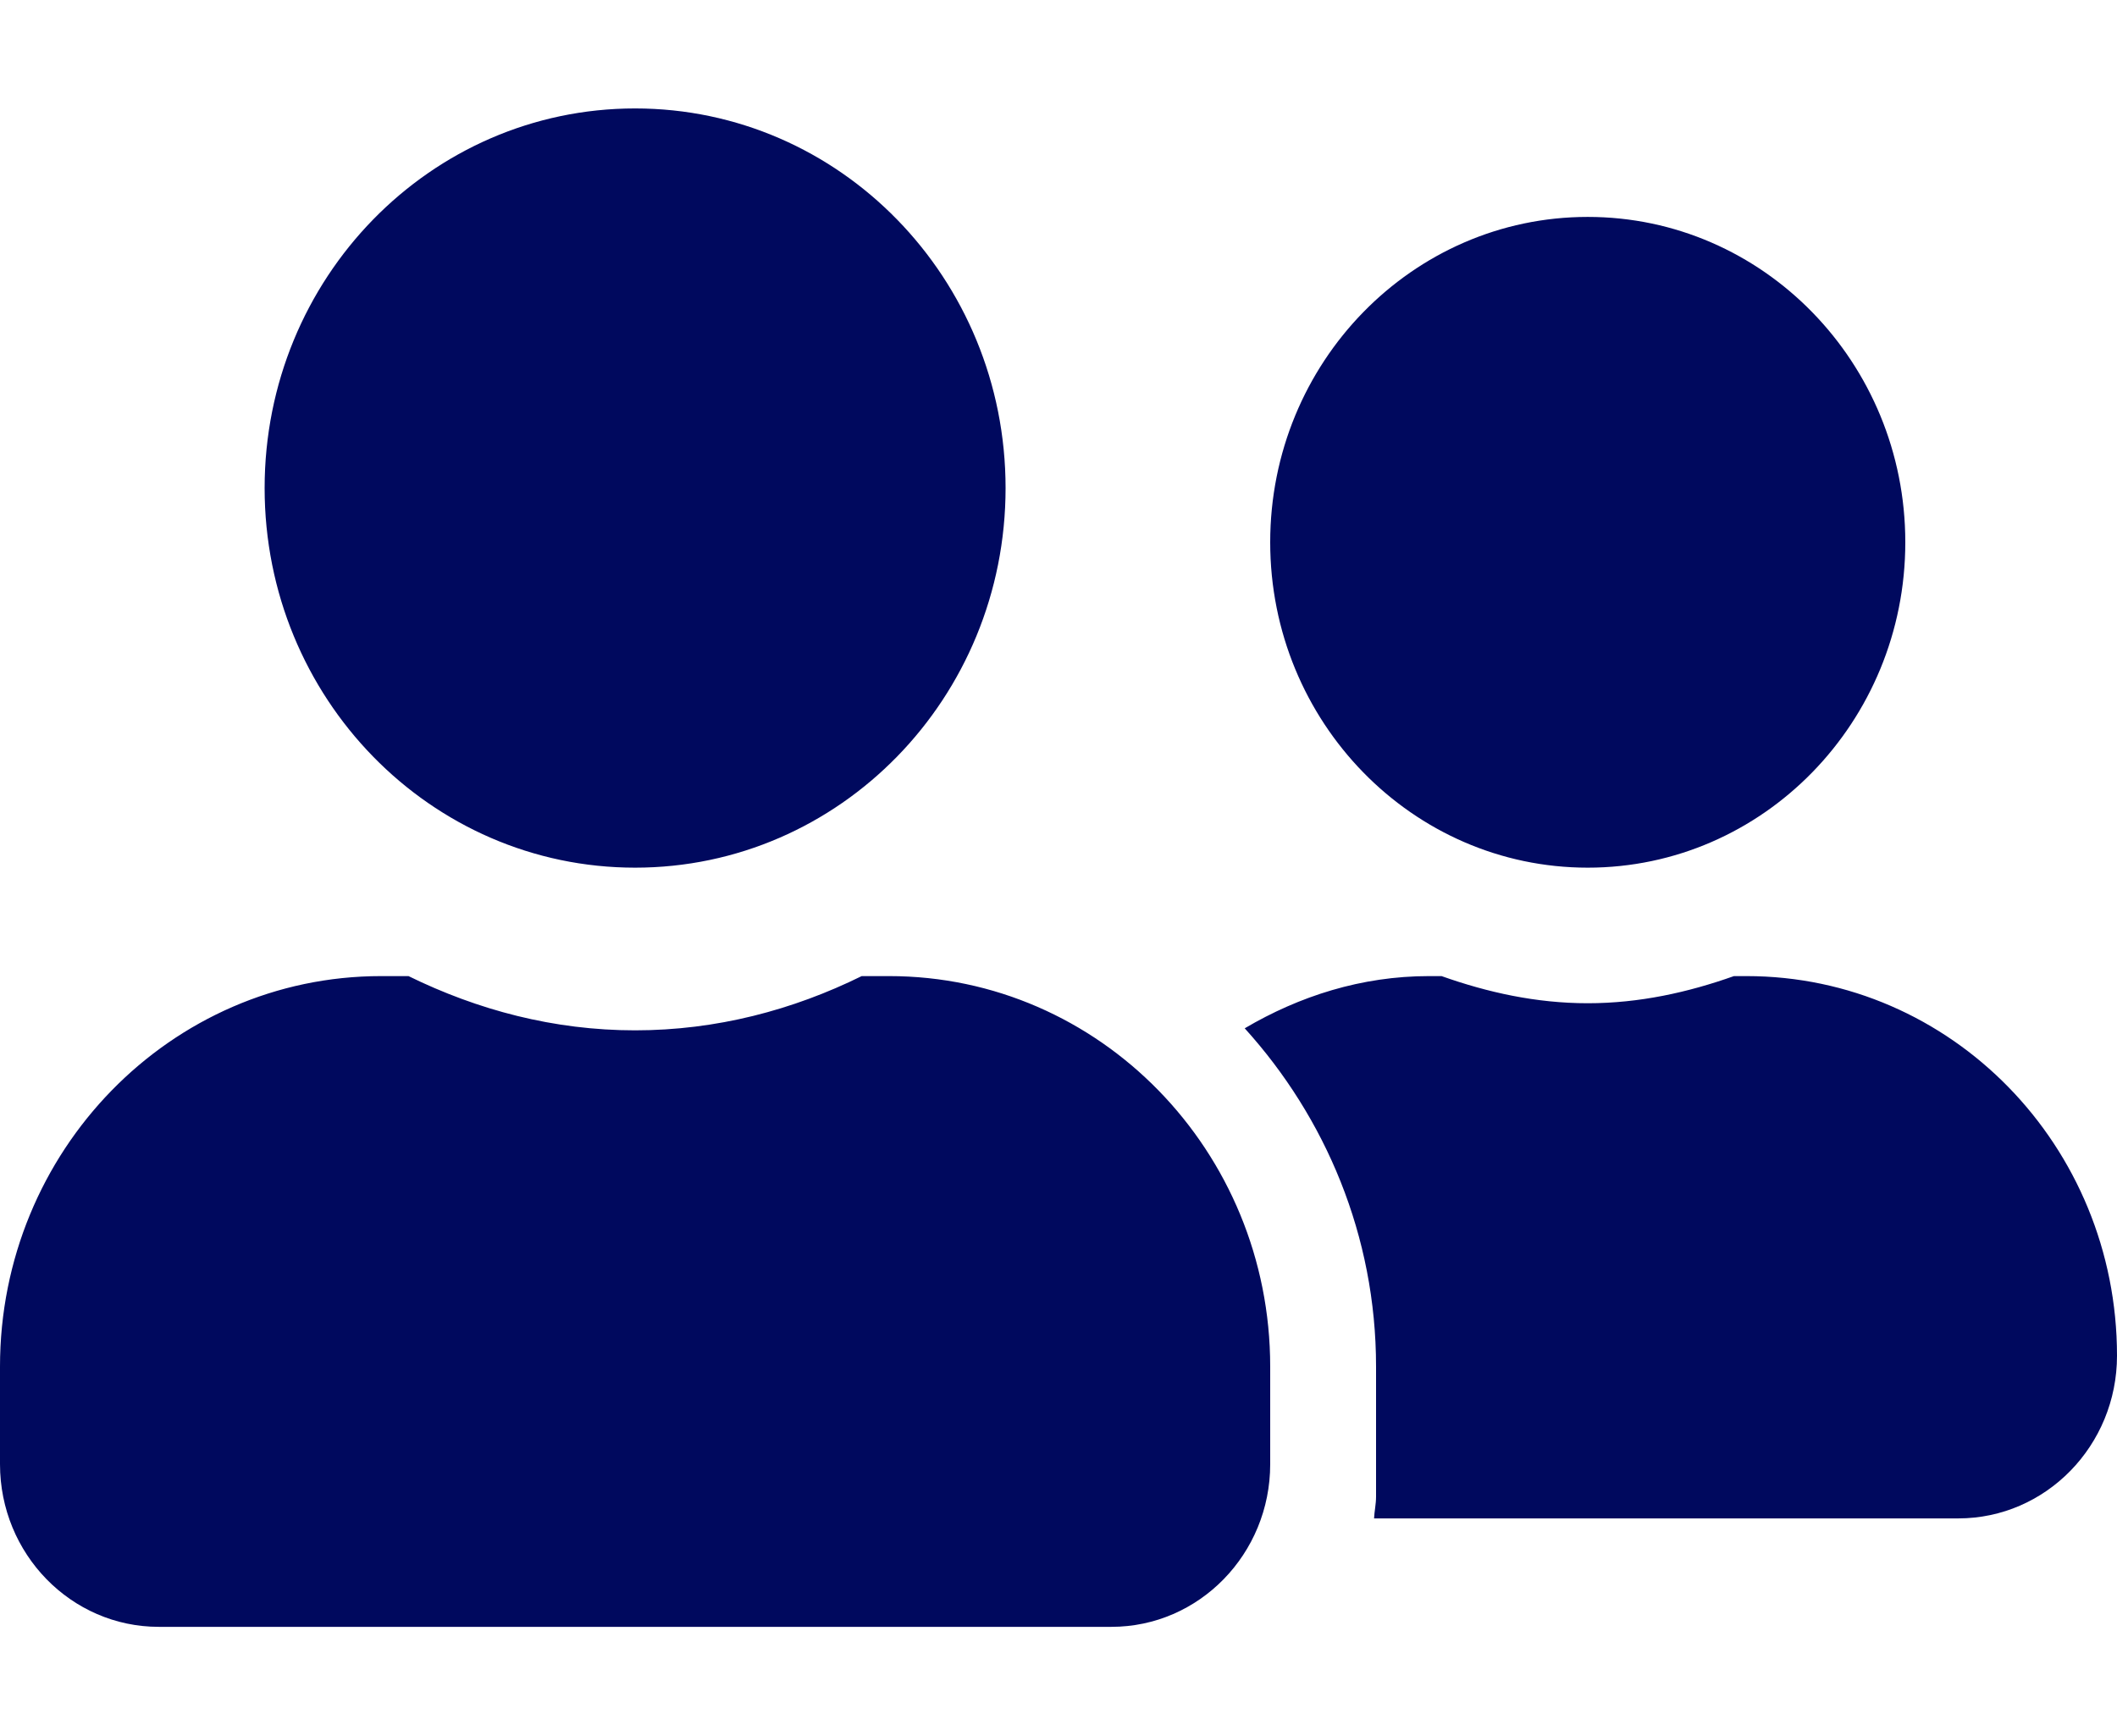
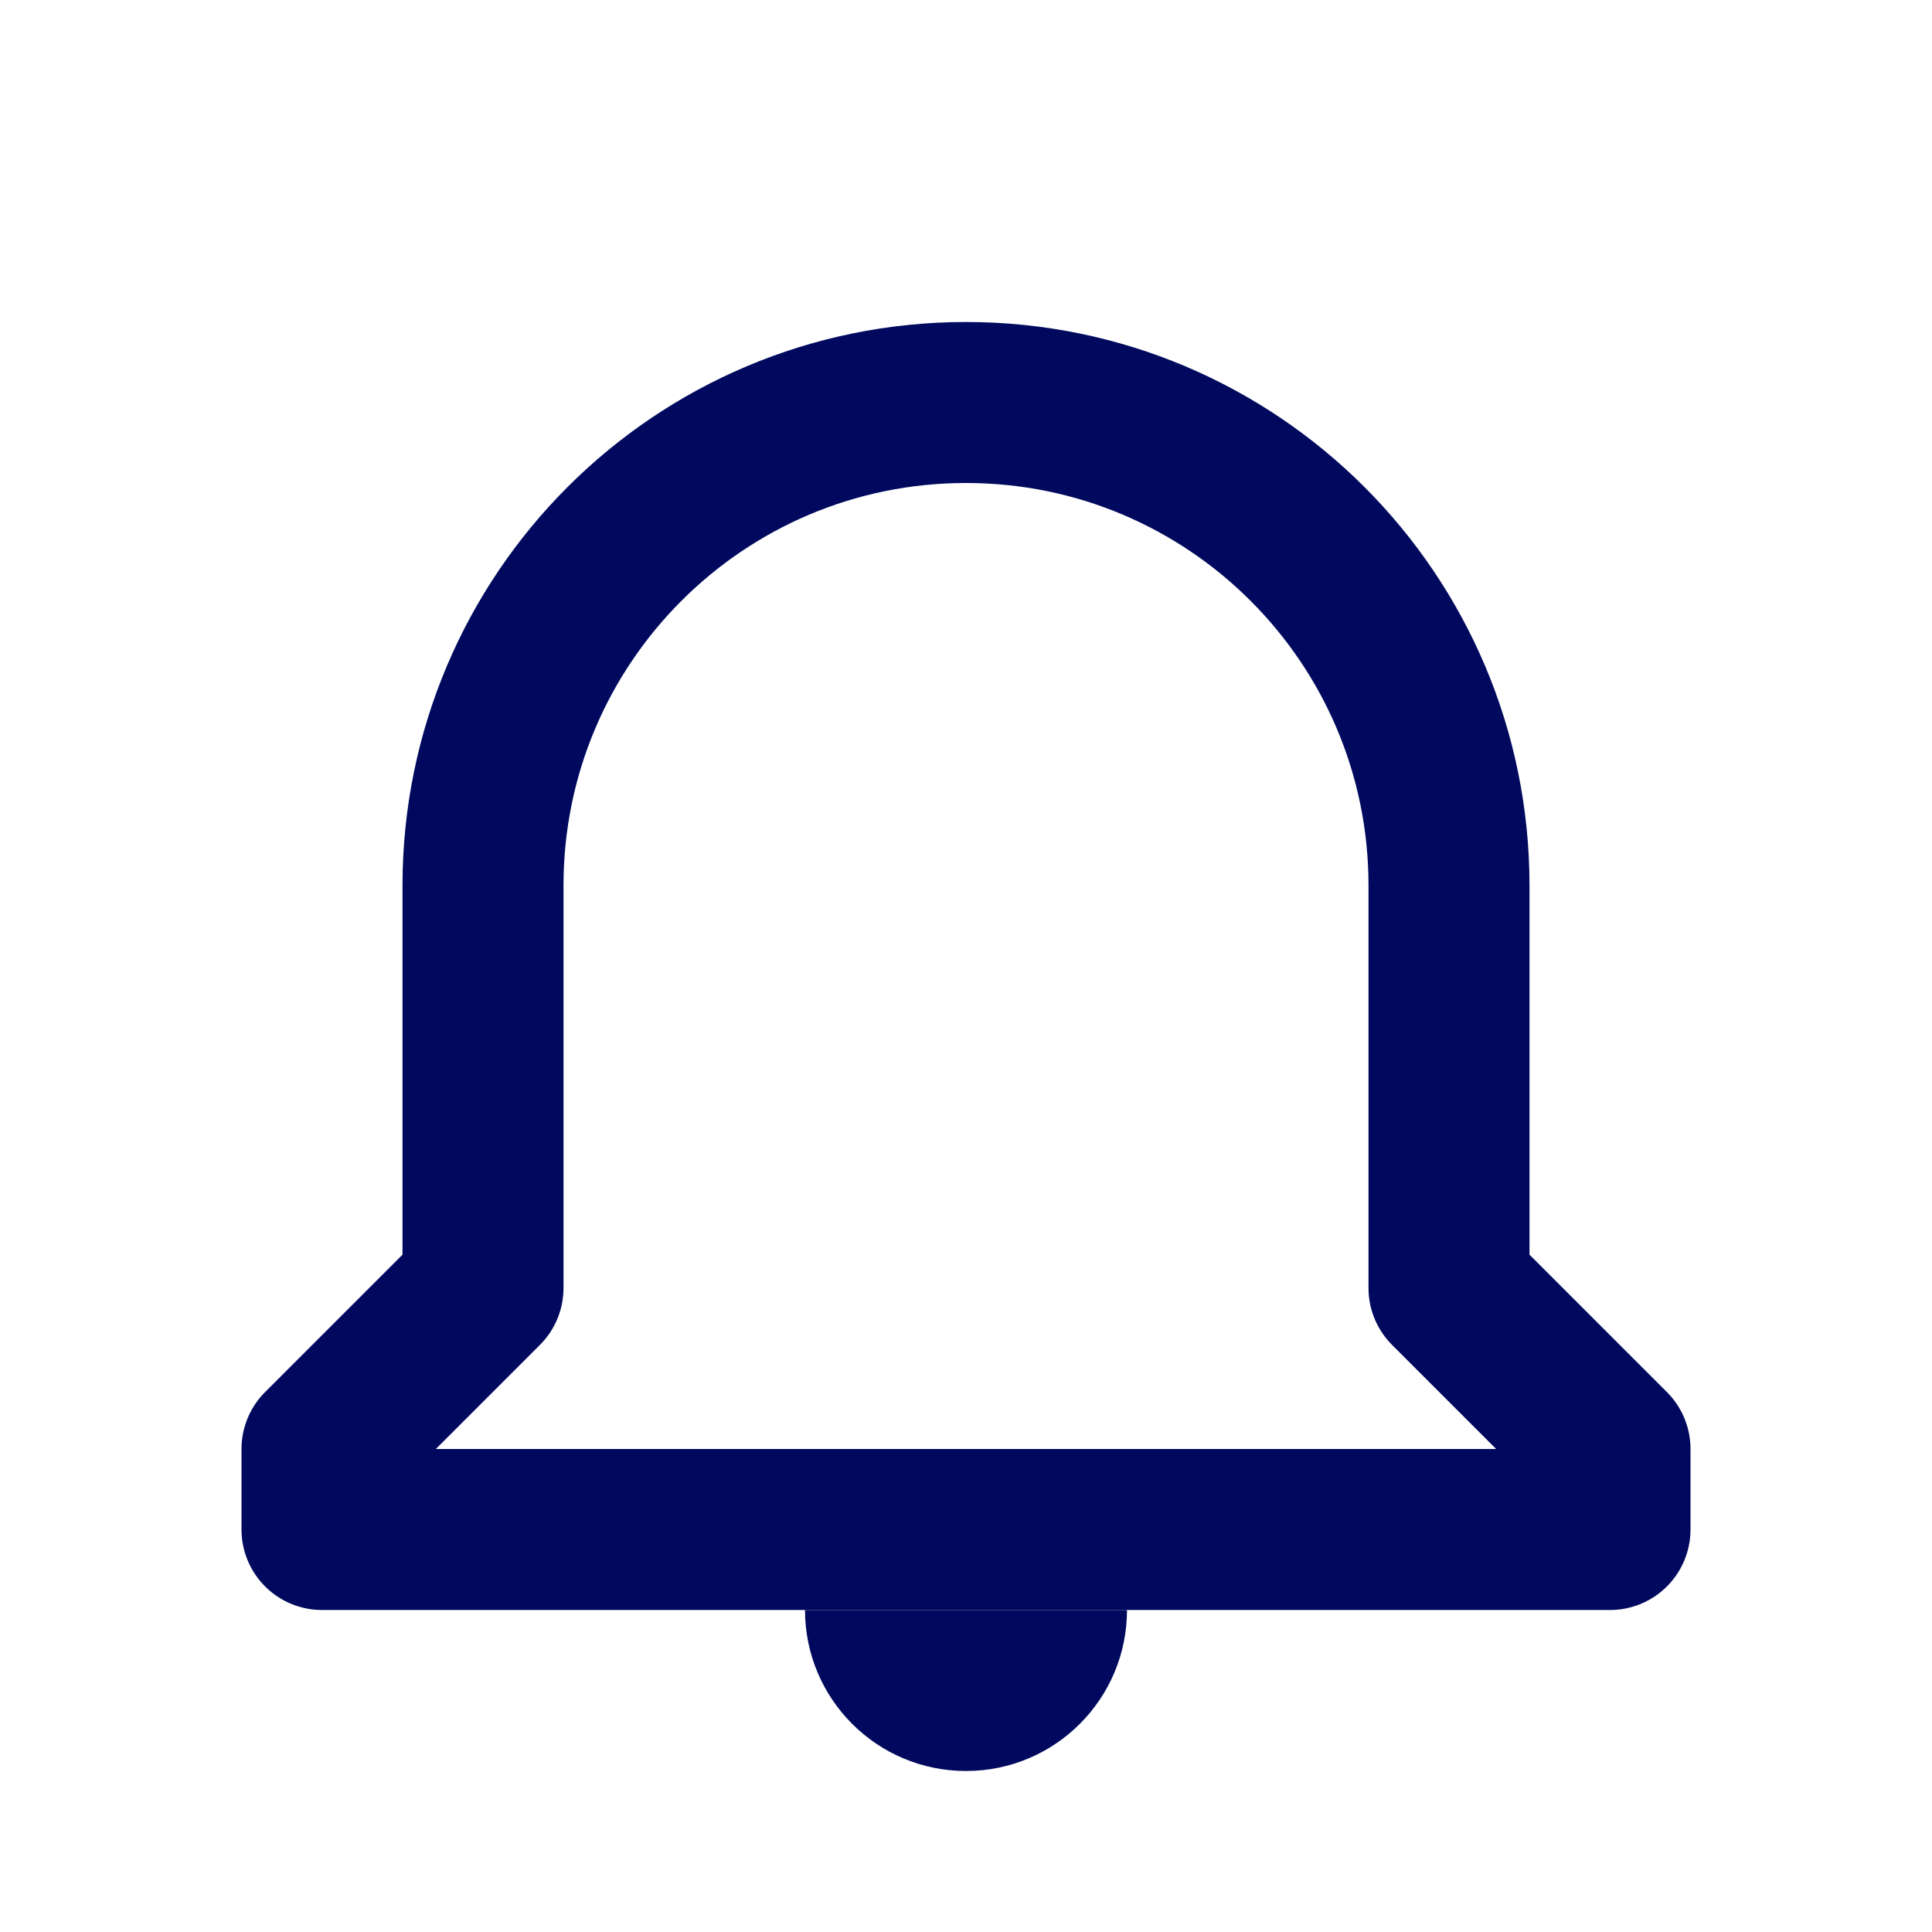
- <svg xmlns="http://www.w3.org/2000/svg" width="50" height="41" viewBox="0 0 50 41" fill="none">
-   <path d="M15 20.492C19.836 20.492 23.75 16.482 23.75 11.527C23.75 6.572 19.836 2.561 15 2.561C10.164 2.561 6.25 6.572 6.25 11.527C6.25 16.482 10.164 20.492 15 20.492ZM21 23.053H20.352C18.727 23.854 16.922 24.334 15 24.334C13.078 24.334 11.281 23.854 9.648 23.053H9C4.031 23.053 0 27.184 0 32.275V34.58C0 36.701 1.68 38.422 3.75 38.422H26.25C28.32 38.422 30 36.701 30 34.58V32.275C30 27.184 25.969 23.053 21 23.053ZM37.5 20.492C41.641 20.492 45 17.05 45 12.807C45 8.565 41.641 5.123 37.5 5.123C33.359 5.123 30 8.565 30 12.807C30 17.05 33.359 20.492 37.5 20.492ZM41.25 23.053H40.953C39.867 23.438 38.719 23.694 37.5 23.694C36.281 23.694 35.133 23.438 34.047 23.053H33.75C32.156 23.053 30.688 23.526 29.398 24.286C31.305 26.391 32.5 29.185 32.5 32.275V35.348C32.5 35.525 32.461 35.693 32.453 35.861H46.25C48.32 35.861 50 34.14 50 32.018C50 27.064 46.086 23.053 41.25 23.053Z" fill="#00095E" />
+ <svg xmlns="http://www.w3.org/2000/svg" width="50" height="50" viewBox="0 0 24 24" fill="none">
+   <path d="M12 22C13.105 22 14 21.105 14 20H10C10 21.105 10.895 22 12 22Z" fill="#00095E" />
+   <path d="M18 16V11C18 7.686 15.314 5 12 5C8.686 5 6 7.686 6 11V16L4 18V19H20V18L18 16Z" stroke="#00095E" stroke-width="2" stroke-linecap="round" stroke-linejoin="round" />
</svg>
